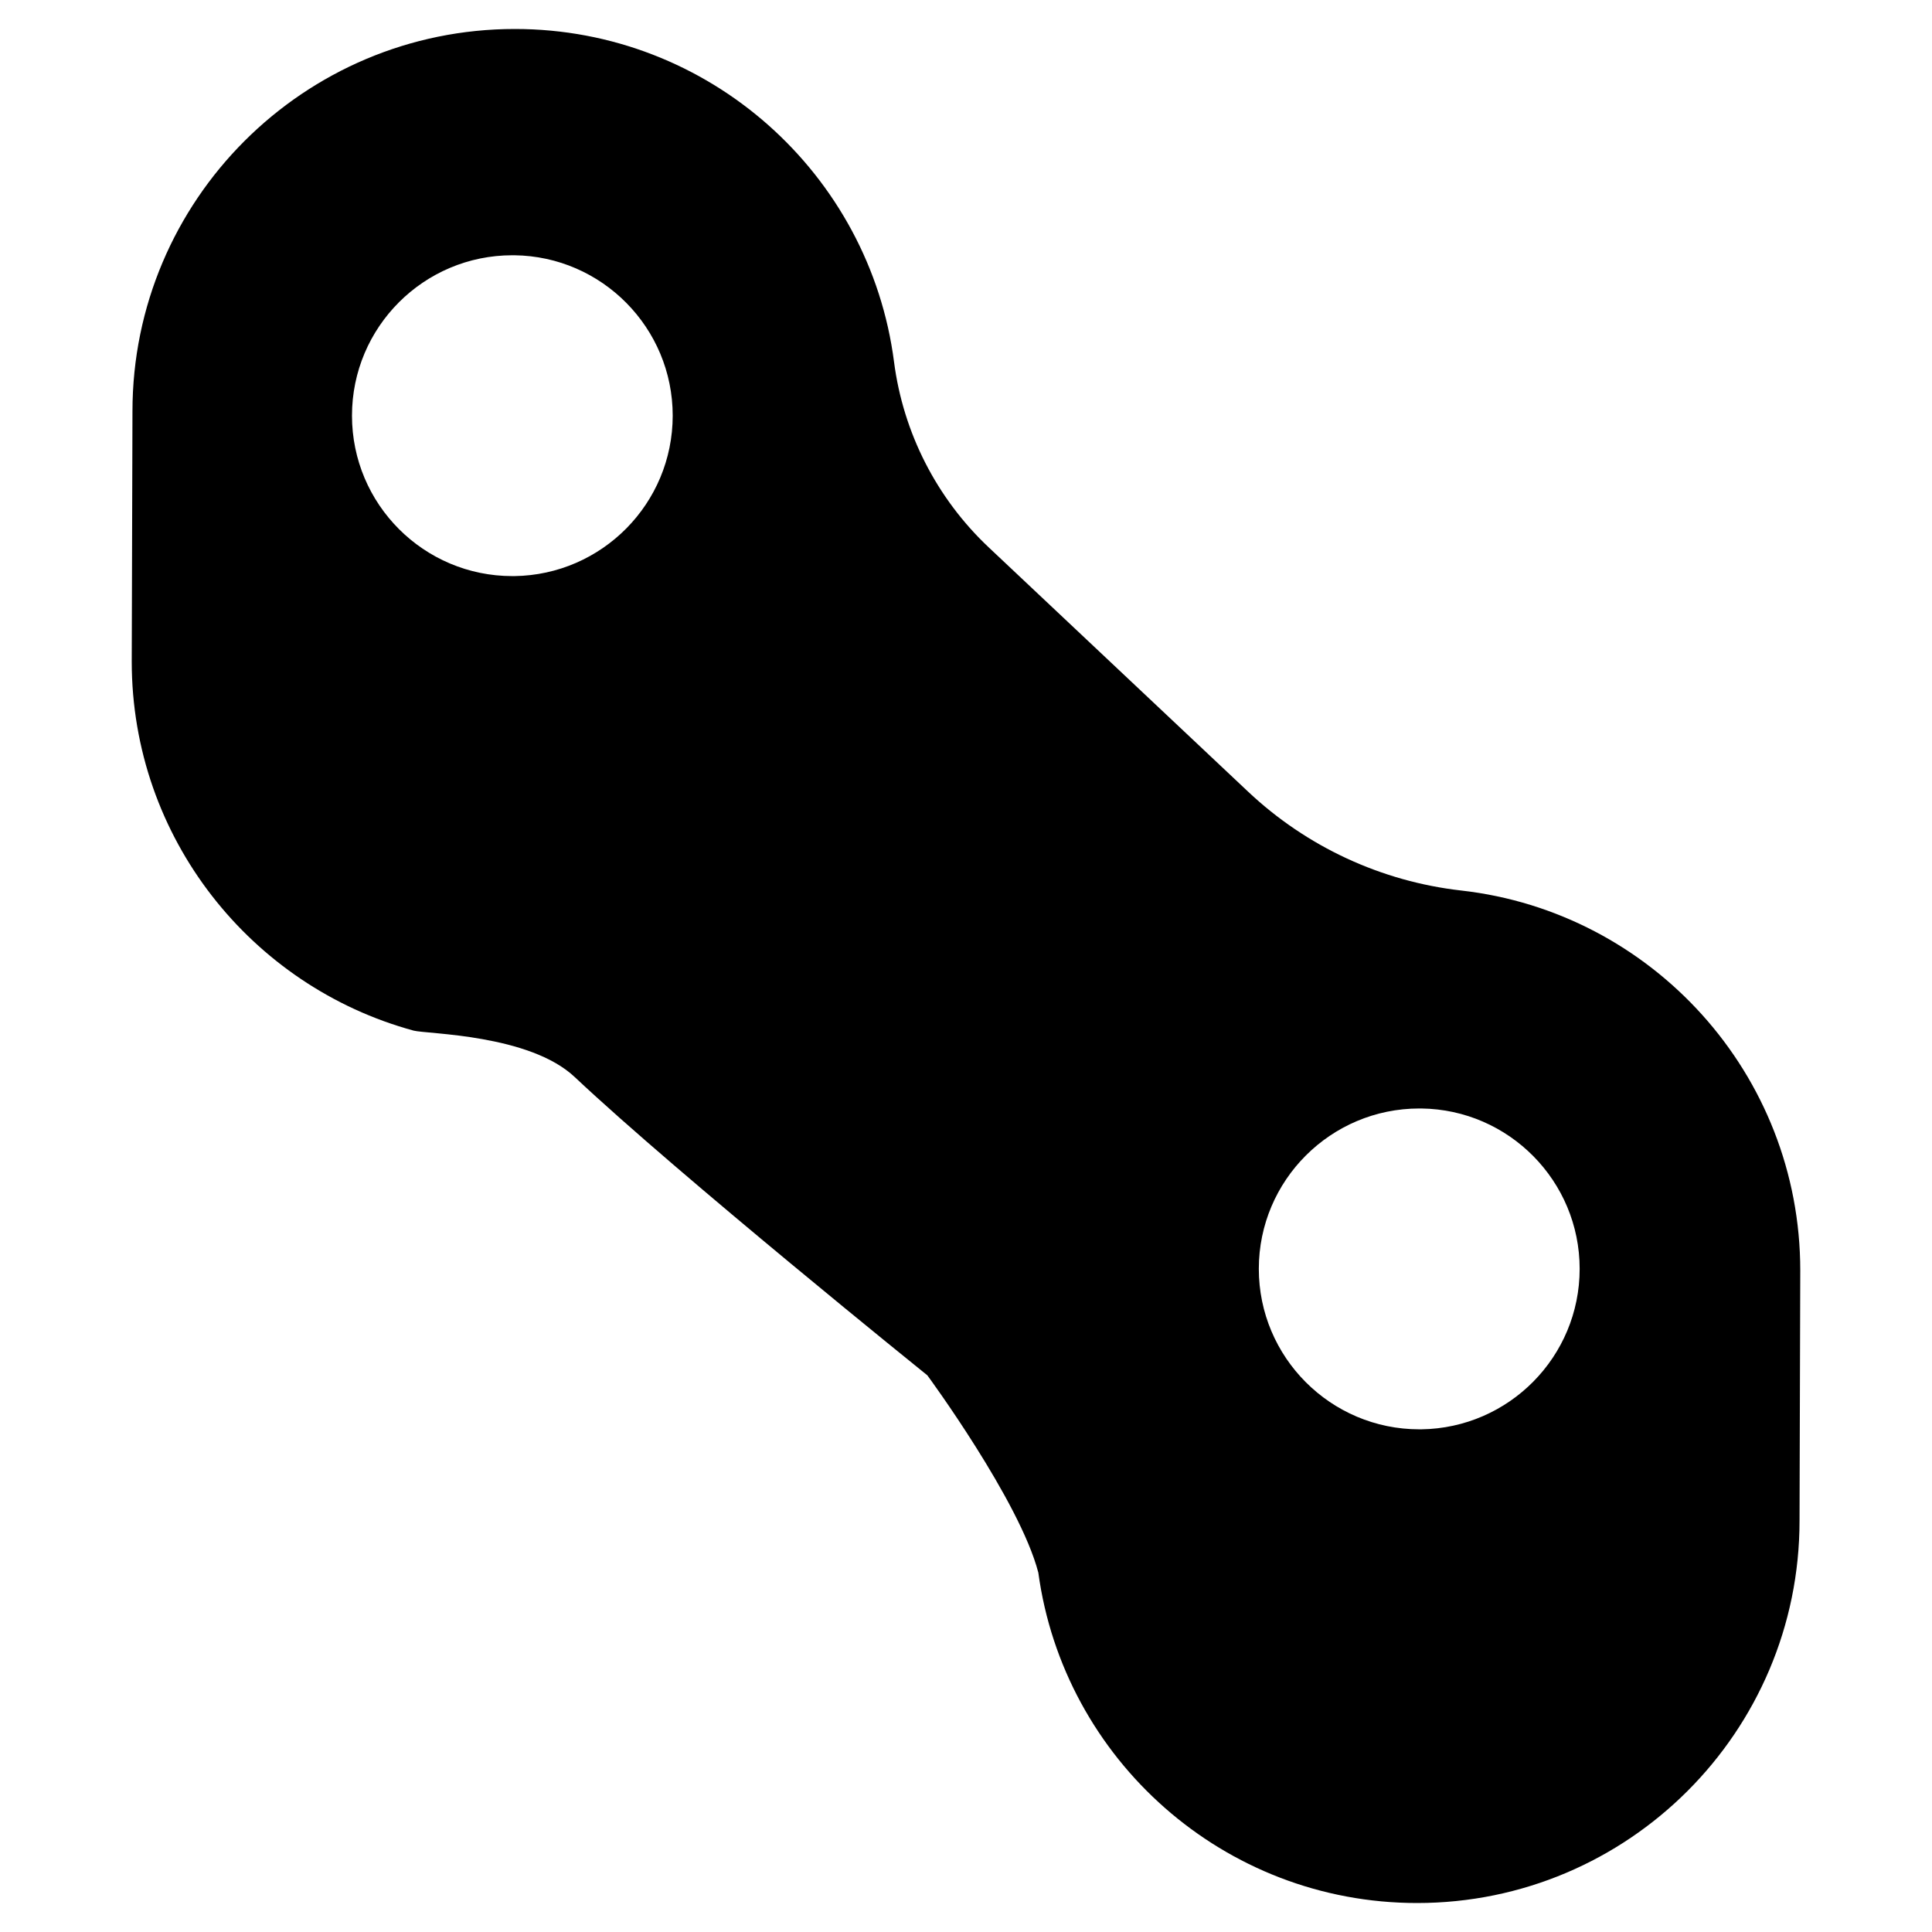
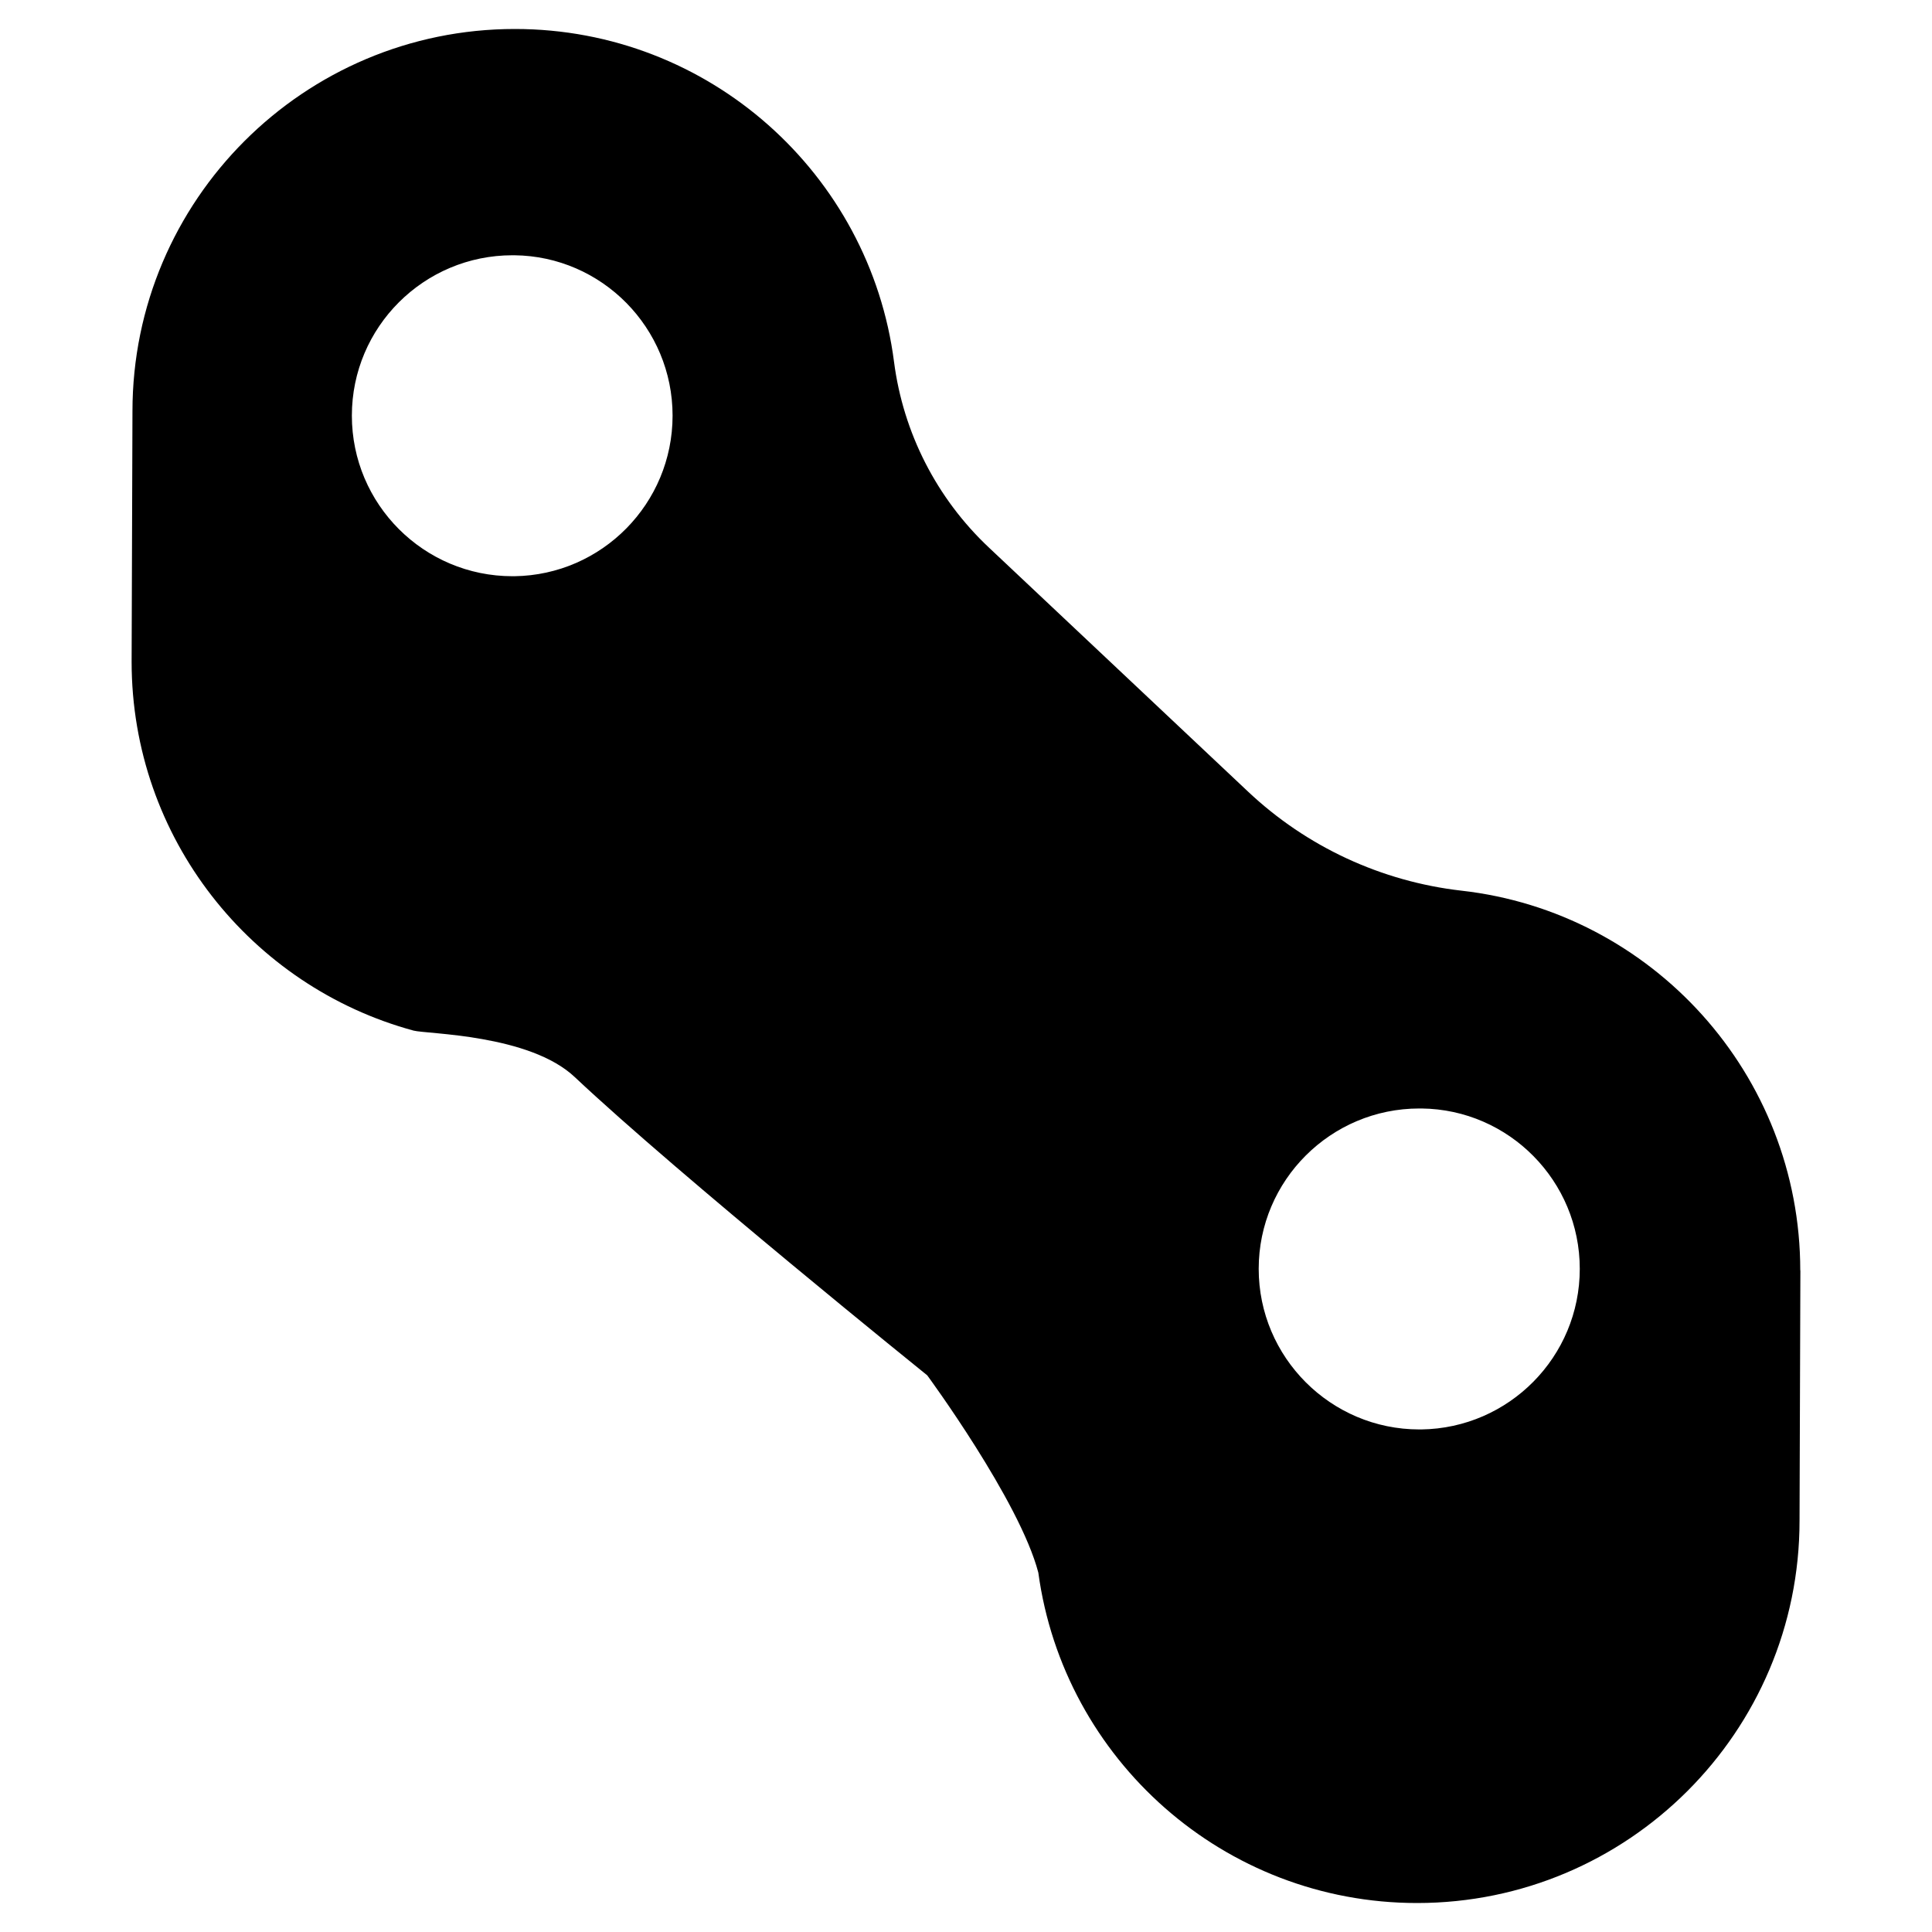
- <svg xmlns="http://www.w3.org/2000/svg" width="100%" height="100%" viewBox="0 0 16 16" version="1.1" xml:space="preserve" style="fill-rule:evenodd;clip-rule:evenodd;stroke-linejoin:round;stroke-miterlimit:1.414;">
-   <g id="Layer1">
-     <path d="M14.909,10.521C14.909,10.593 14.903,12.594 14.903,12.594C14.903,14.342 13.484,15.76 11.736,15.76C10.135,15.76 8.809,14.569 8.599,13.024C8.445,12.429 7.68,11.39 7.68,11.39C7.68,11.39 5.627,9.736 4.76,8.92C4.384,8.565 3.535,8.564 3.425,8.535C2.081,8.169 1.091,6.939 1.091,5.479C1.091,5.479 1.097,3.435 1.097,3.406C1.097,1.658 2.516,0.24 4.264,0.24C5.873,0.24 7.203,1.442 7.404,2.997L7.404,2.997C7.48,3.584 7.757,4.127 8.188,4.533C8.811,5.12 9.685,5.943 10.336,6.556C10.821,7.013 11.44,7.3 12.102,7.375L12.102,7.375C13.68,7.553 14.909,8.895 14.909,10.521ZM11.754,9.18C11.021,9.18 10.425,9.775 10.425,10.508C10.425,11.241 11.021,11.837 11.754,11.837L11.771,11.837C12.496,11.827 13.082,11.236 13.082,10.508C13.082,9.781 12.496,9.189 11.771,9.18L11.754,9.18ZM4.243,2.114C3.51,2.114 2.915,2.709 2.915,3.442C2.915,4.176 3.51,4.771 4.243,4.771L4.26,4.771C4.985,4.761 5.571,4.17 5.571,3.442C5.571,2.715 4.985,2.123 4.26,2.114L4.243,2.114Z" style="fill:black;" />
-   </g>
+ <svg xmlns="http://www.w3.org/2000/svg" viewBox="0 0 16 16" fill-rule="evenodd" clip-rule="evenodd" stroke-linejoin="round" stroke-miterlimit="1.414">
+   <path d="M14.91 10.52l-.007 2.074c0 1.748-1.42 3.166-3.167 3.166-1.6 0-2.927-1.19-3.137-2.736-.155-.595-.92-1.634-.92-1.634S5.627 9.736 4.76 8.92c-.376-.355-1.225-.356-1.335-.385C2.08 8.17 1.09 6.94 1.09 5.48l.007-2.074C1.097 1.658 2.517.24 4.264.24c1.61 0 2.94 1.202 3.14 2.757.076.587.353 1.13.784 1.536l2.148 2.023c.485.457 1.104.744 1.766.82 1.578.177 2.807 1.52 2.807 3.145zm-3.156-1.34c-.733 0-1.33.595-1.33 1.328 0 .733.597 1.33 1.33 1.33h.017c.726-.01 1.312-.602 1.312-1.33 0-.727-.586-1.32-1.31-1.328h-.018zm-7.51-7.066c-.734 0-1.33.595-1.33 1.328 0 .734.596 1.33 1.33 1.33h.016c.725-.01 1.31-.602 1.31-1.33 0-.727-.585-1.32-1.31-1.328h-.017z" />
</svg>
